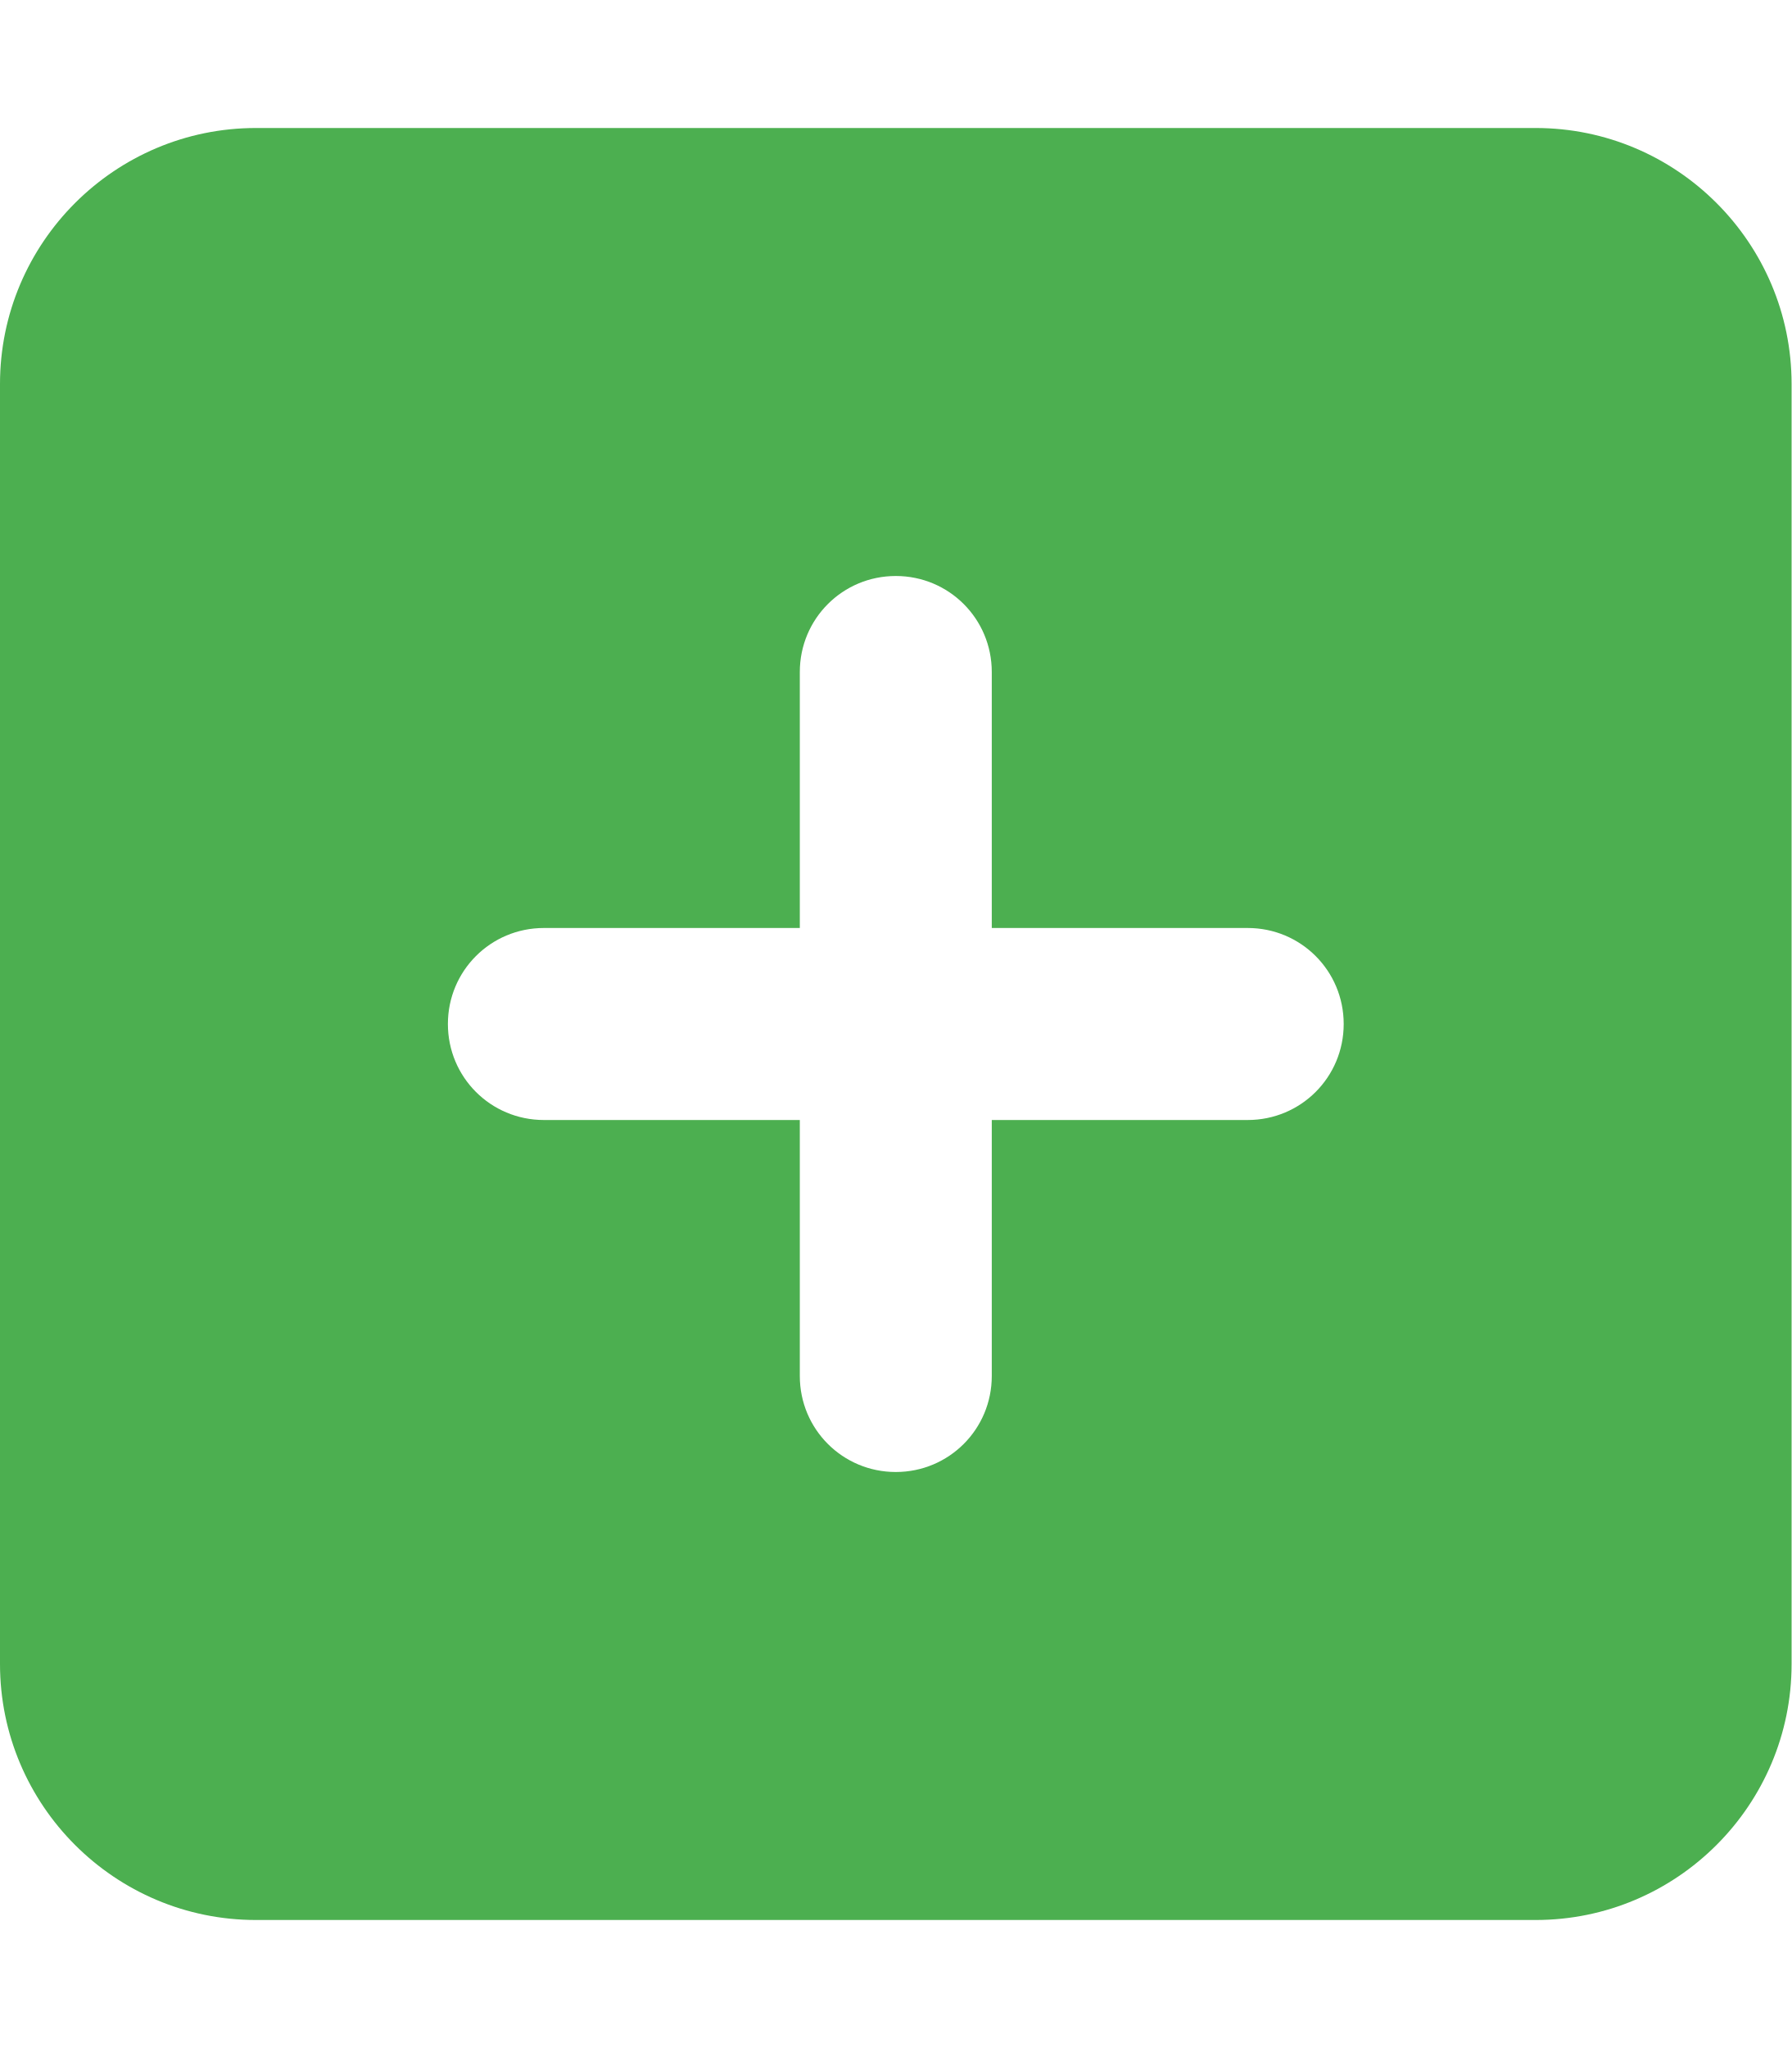
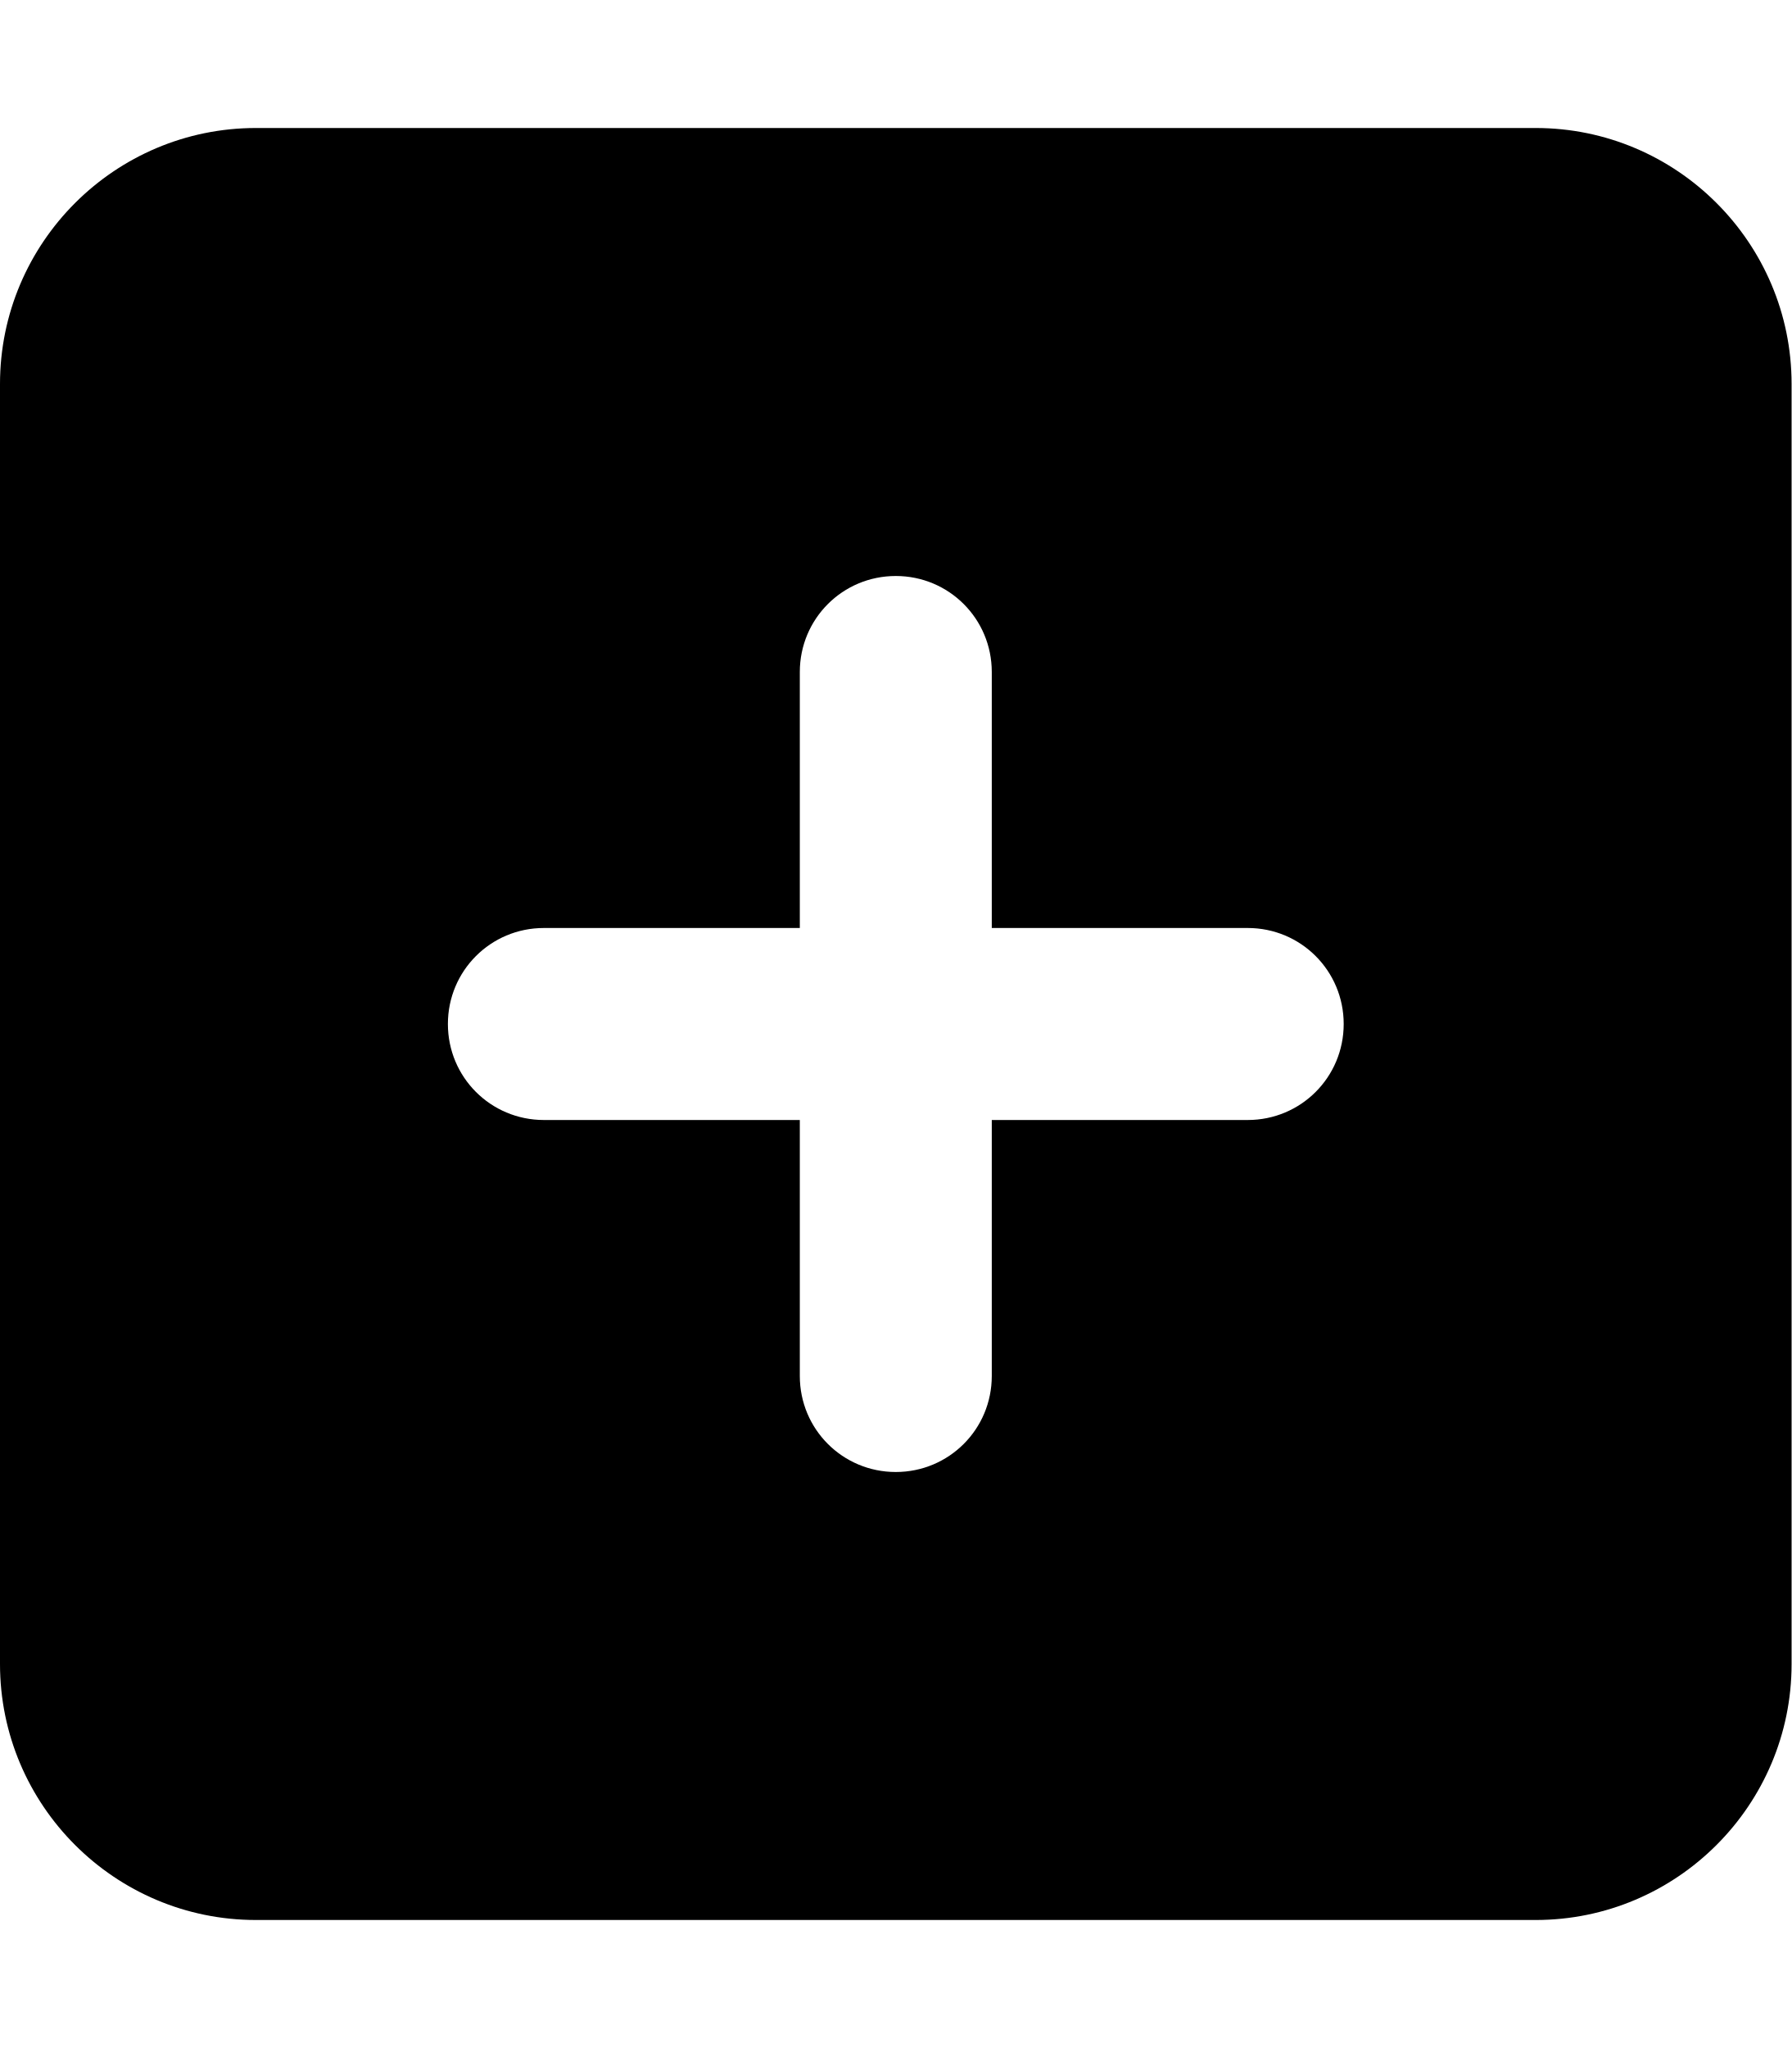
- <svg xmlns="http://www.w3.org/2000/svg" viewBox="0 0 448 512" fill="#4CAF50">
+ <svg xmlns="http://www.w3.org/2000/svg" viewBox="0 0 448 512">
  <path d="M64 32C28.7 32 0 60.7 0 96L0 416c0 35.3 28.7 64 64 64l320 0c35.3 0 64-28.7 64-64l0-320c0-35.3-28.7-64-64-64L64 32zM200 344l0-64-64 0c-13.3 0-24-10.7-24-24s10.7-24 24-24l64 0 0-64c0-13.3 10.7-24 24-24s24 10.7 24 24l0 64 64 0c13.3 0 24 10.7 24 24s-10.7 24-24 24l-64 0 0 64c0 13.3-10.7 24-24 24s-24-10.7-24-24z" />
</svg>
